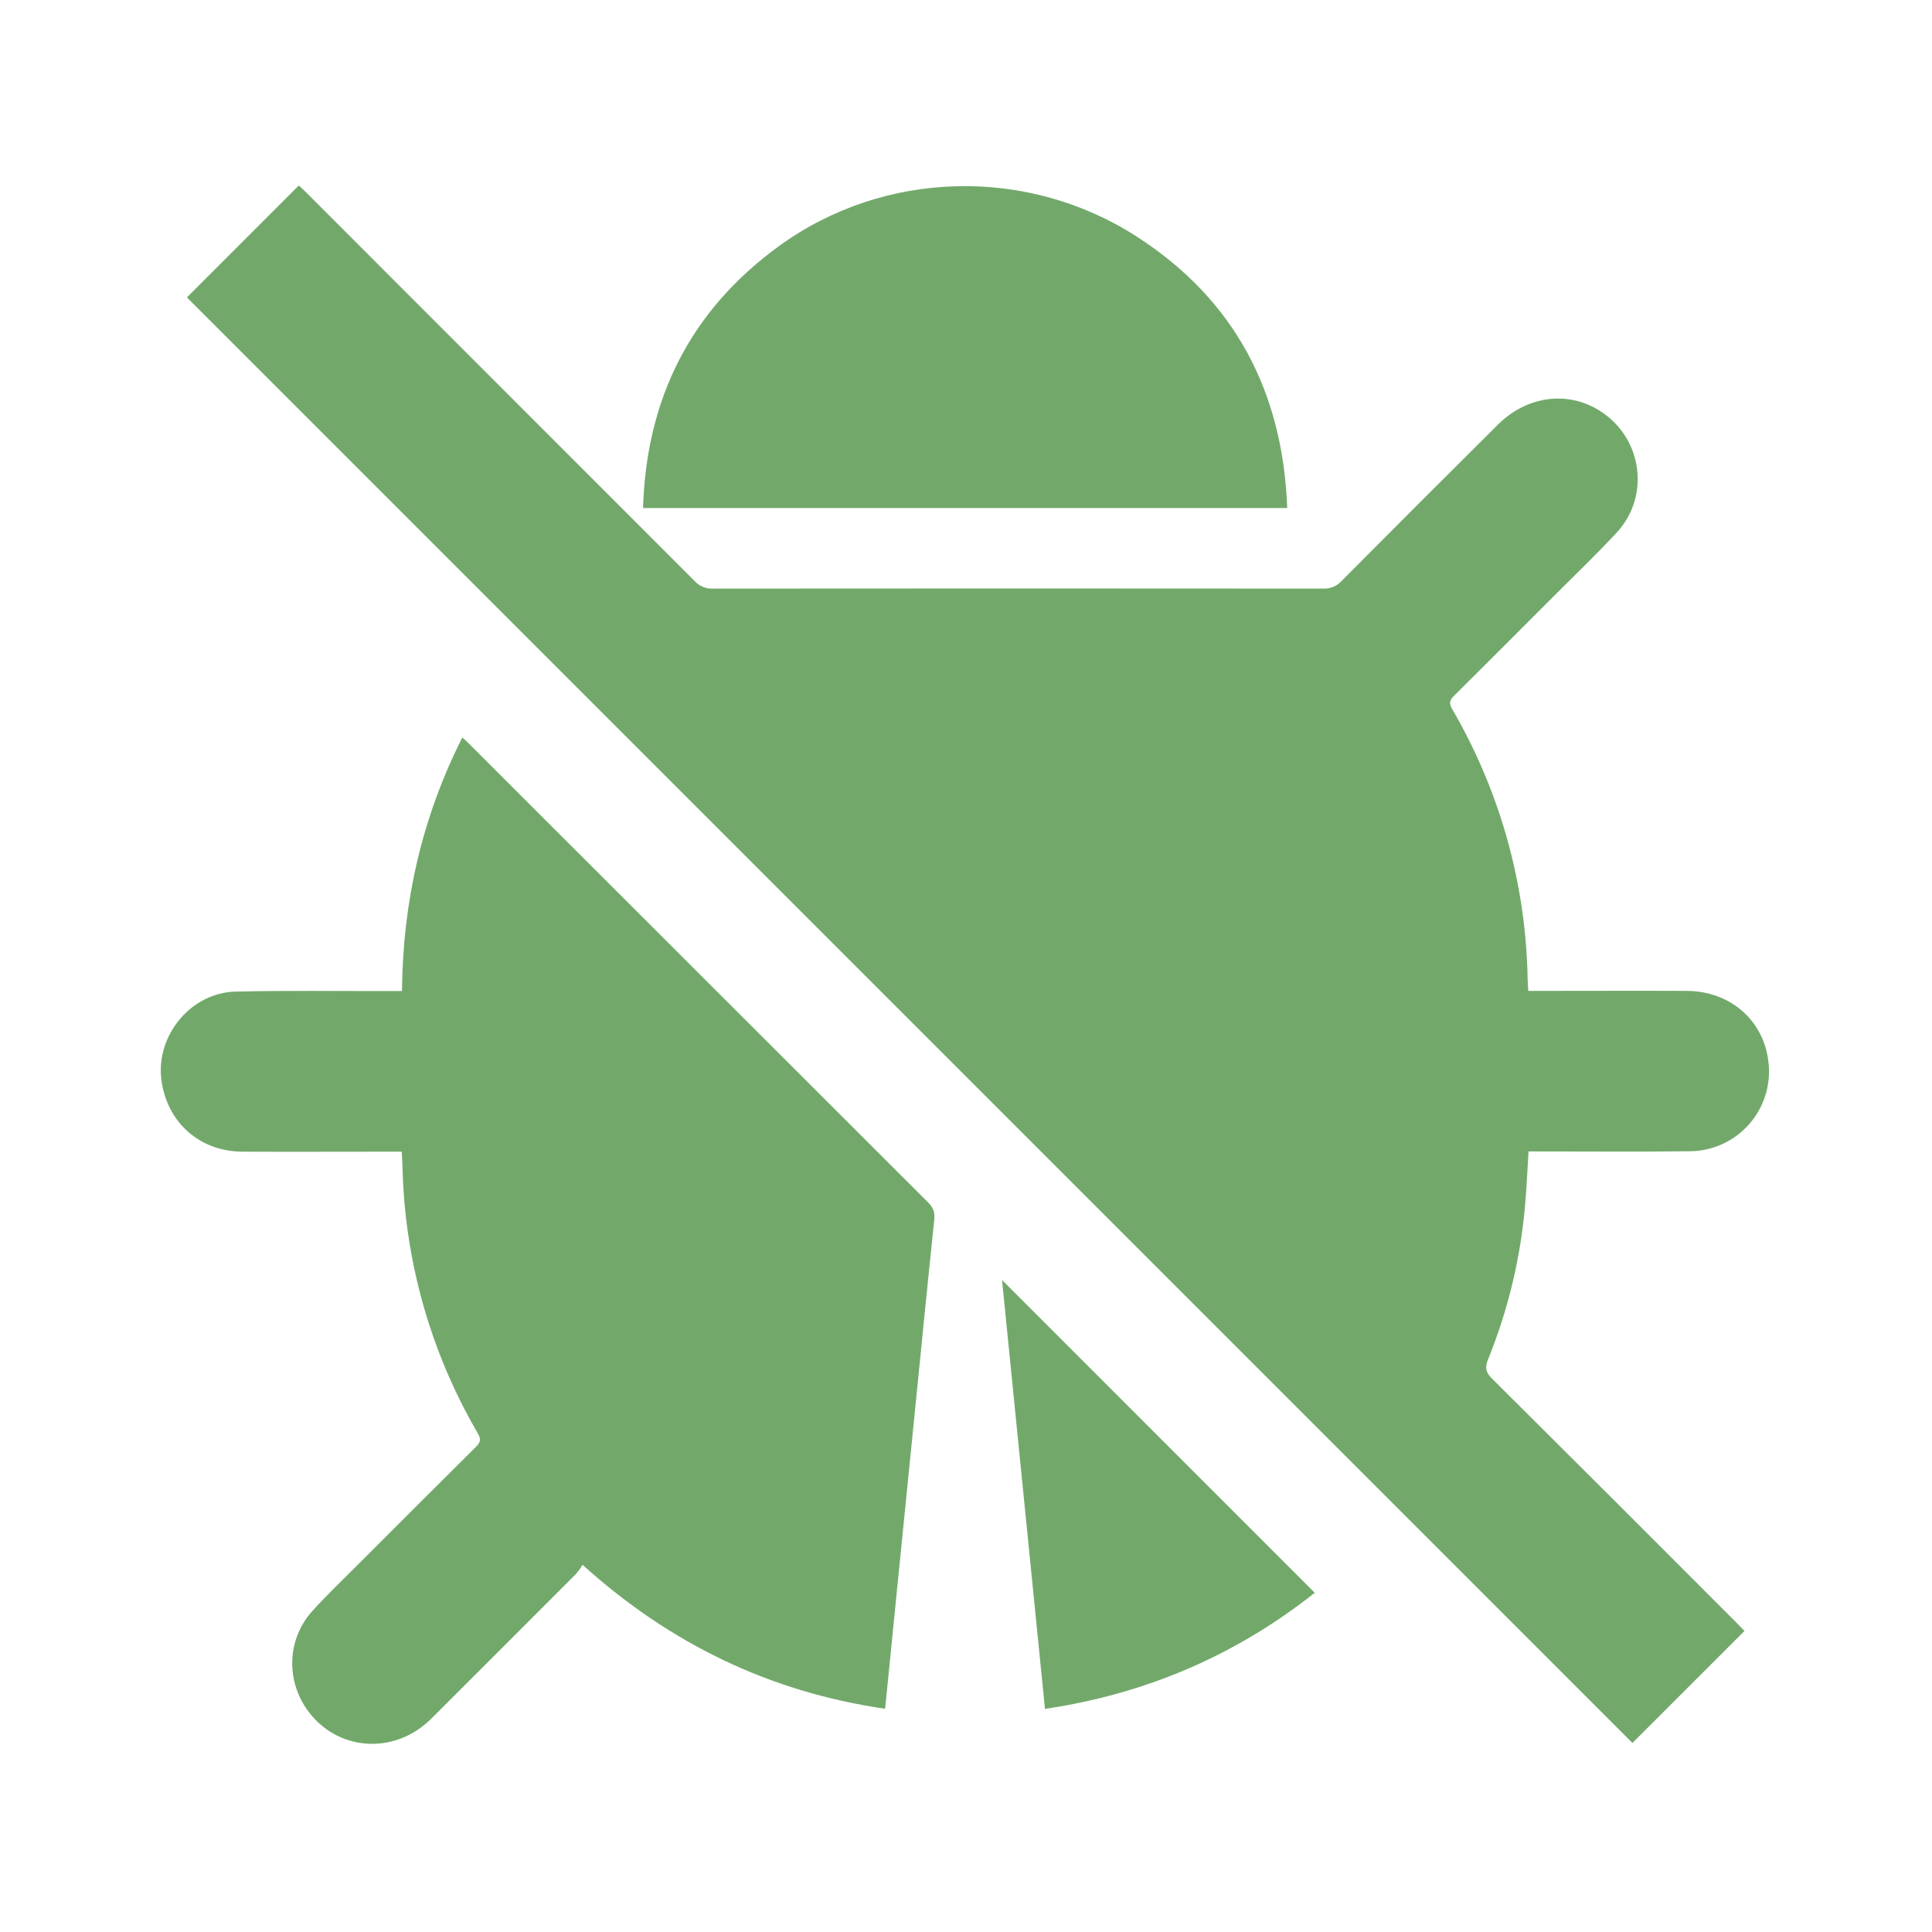
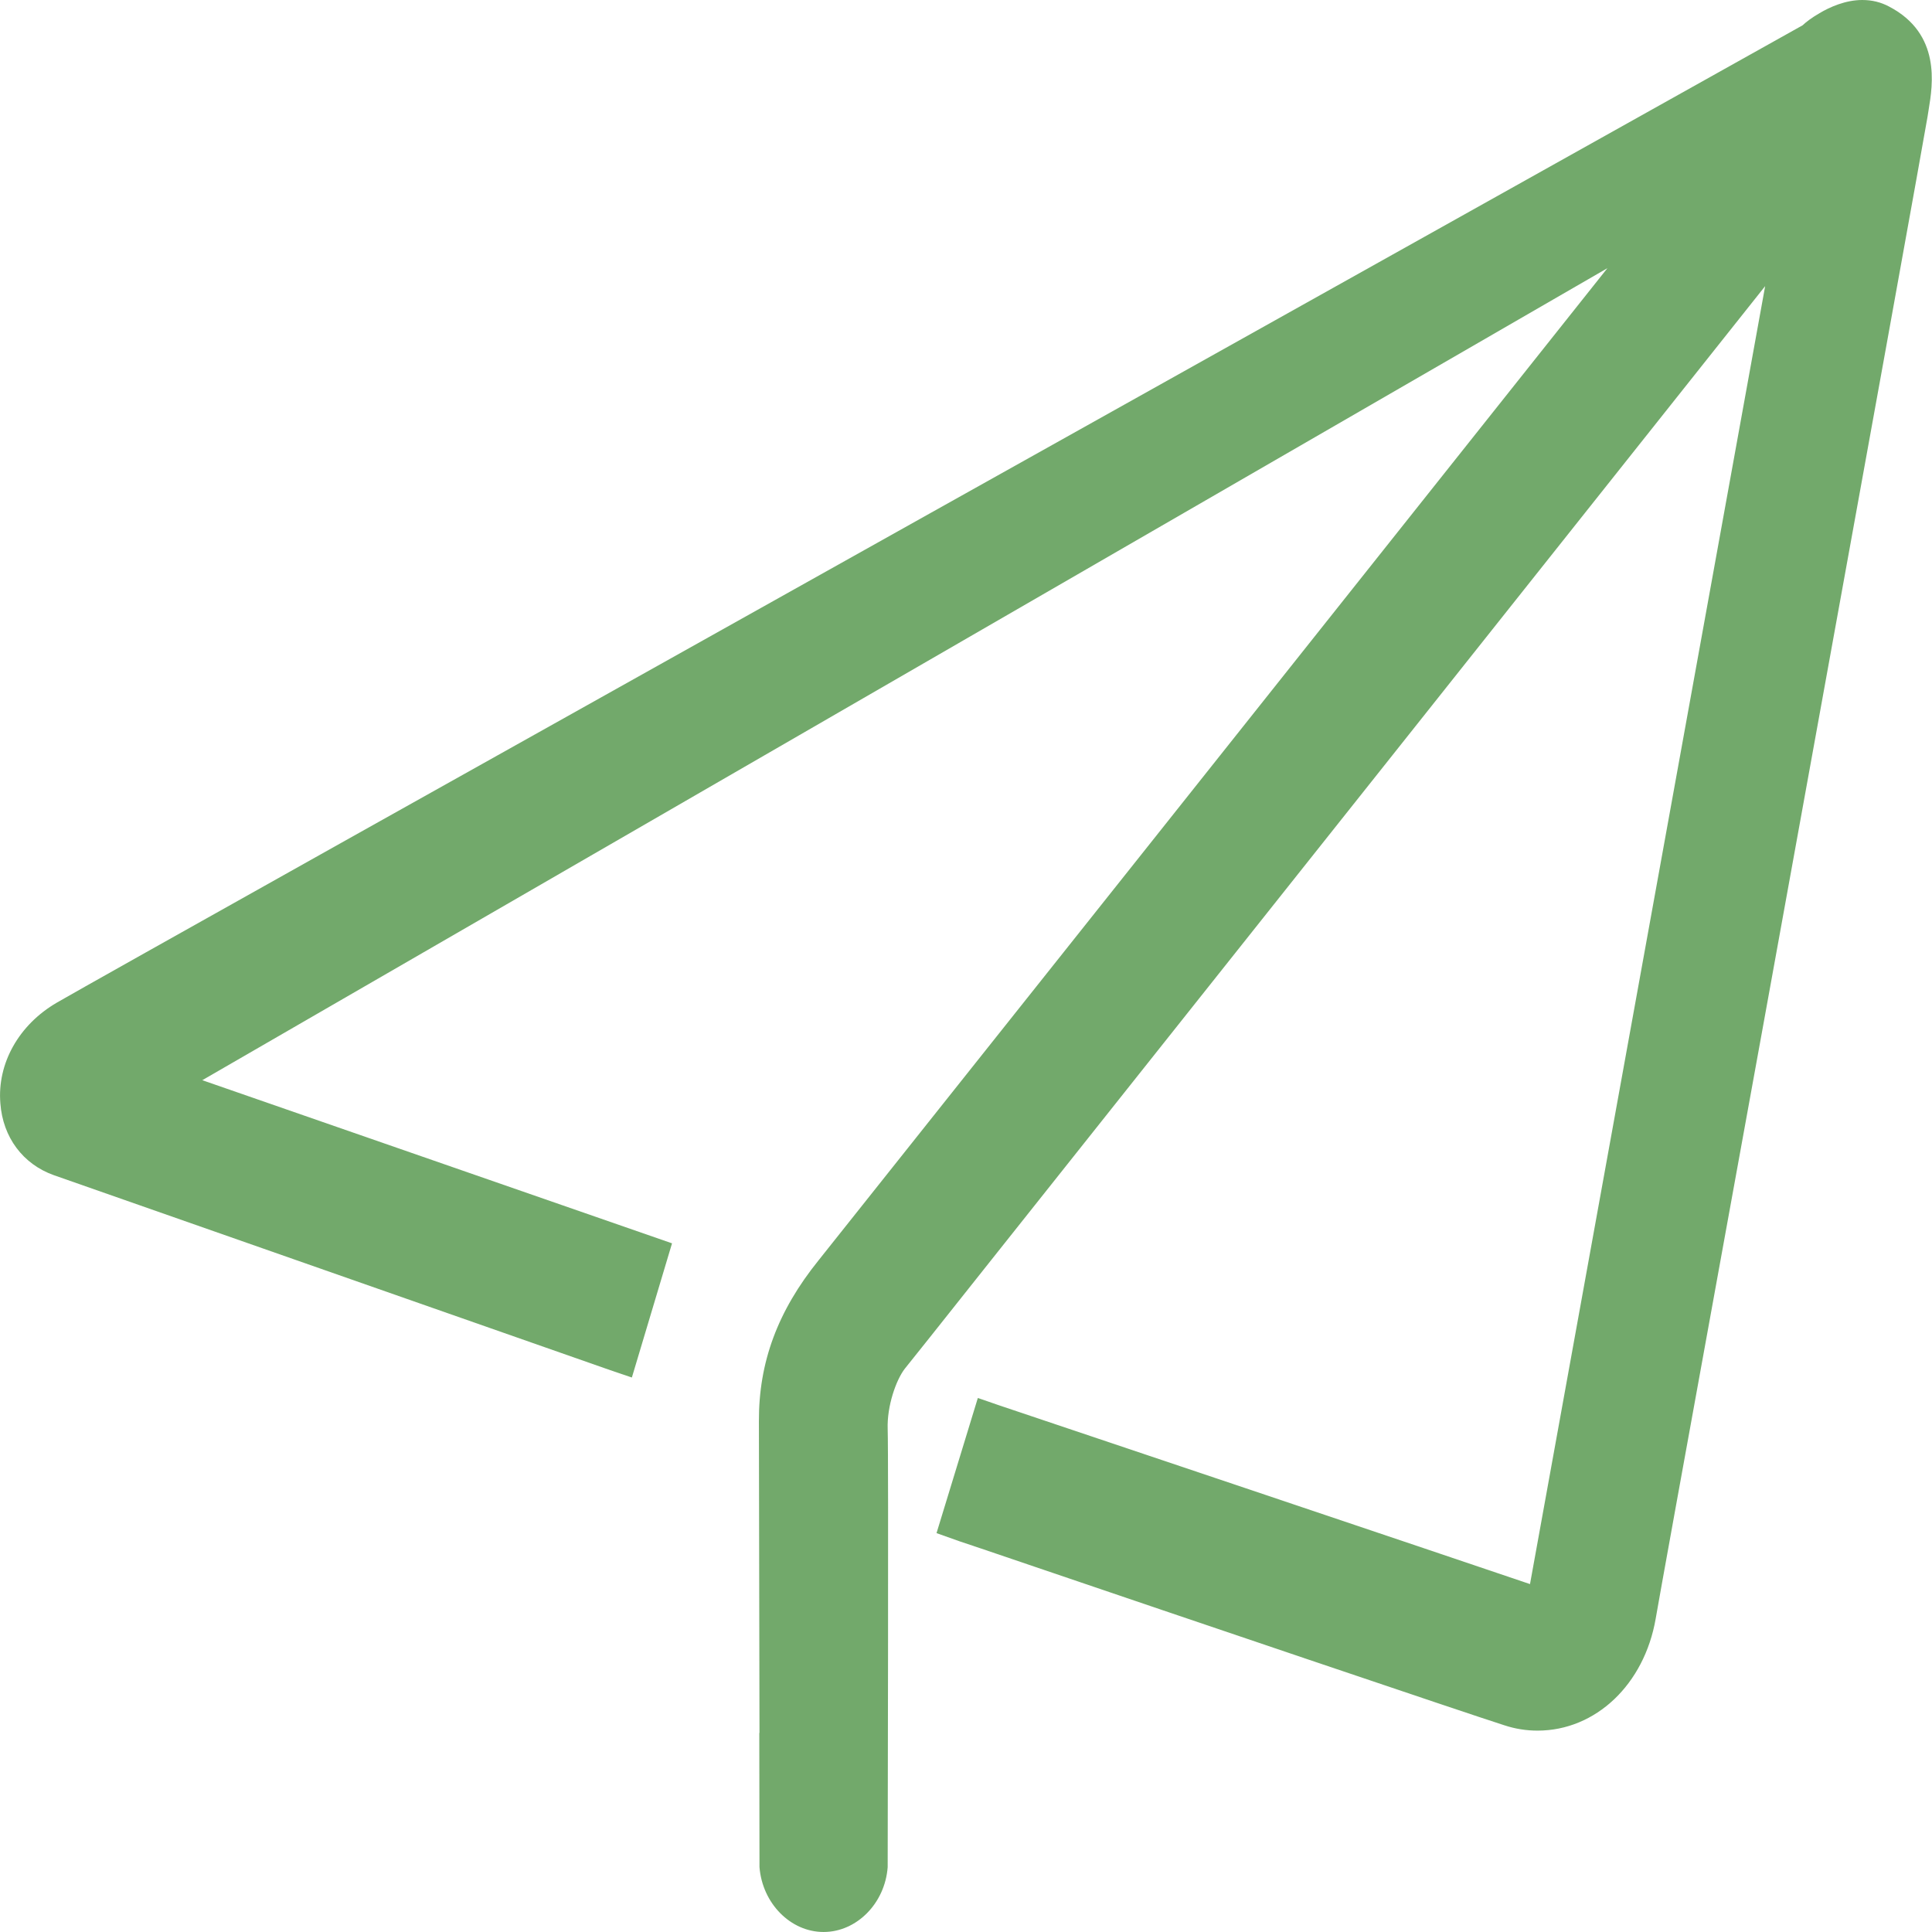
- <svg xmlns="http://www.w3.org/2000/svg" t="1730977671791" class="icon" viewBox="0 0 1024 1024" version="1.1" p-id="4268" width="40" height="40">
-   <path d="M99.07 157.63l59.31-59.33c1 1 2.37 2.16 3.62 3.42q103.14 103.11 206.22 206.3a12.23 12.23 0 0 0 9.56 3.94q161.83-0.15 323.67 0a12.25 12.25 0 0 0 9.57-4q41.37-41.62 83-83c17-16.83 41.35-18.27 58.68-3.75 18.49 15.47 20.66 43.23 4.25 61-10.72 11.61-22.2 22.53-33.37 33.73q-26.45 26.52-53 52.95c-2.29 2.27-2.6 3.91-1 6.75a294.41 294.41 0 0 1 40.1 143c0.05 2 0.21 3.95 0.34 6.55h6.15c26 0 51.95-0.12 77.92 0 22.82 0.14 40.43 15.4 43.14 37a42.27 42.27 0 0 1-41.61 48c-26.64 0.33-53.28 0.09-79.92 0.1h-5.54c-0.61 9.76-1 19-1.81 28.3a281.59 281.59 0 0 1-19.6 81.77c-1.75 4.35-1.42 6.9 2 10.27q65.35 65 130.42 130.23c1.27 1.28 2.48 2.61 3.43 3.6l-59.36 59.35zM212.9 610.41h-5.71c-26.3 0-52.61 0.13-78.91 0-22.8-0.16-40.19-16-42.8-38.64-2.69-23.26 15.88-45.65 39.38-46.21 27.12-0.64 54.27-0.23 81.4-0.28h6.79c0.45-47.3 10.58-92 32-134.43 1.44 1.35 2.55 2.33 3.59 3.38q121.7 121.61 243.41 243.22c2.78 2.78 3.52 5.38 3.11 9.21-3.34 31.76-6.45 63.56-9.64 95.34l-10.6 105.78q-2.68 26.82-5.35 53.64c-0.11 1.14-0.26 2.28-0.48 4.26-61.07-8.91-113.87-34.39-160.32-76.28a35.67 35.67 0 0 1-3.35 4.69q-38.45 38.54-77 77c-19.65 19.47-50.25 17-65.71-5-11.27-16-10.38-37.55 2.78-52.15 8.12-9 17-17.39 25.56-26q30.51-30.57 61.13-61c2.38-2.37 2.94-4 1.12-7.15a293.68 293.68 0 0 1-40-142.5c-0.09-2.18-0.26-4.3-0.4-6.88z" p-id="4269" fill="#72a96b" />
-   <path d="M682.26 269.27H340.82c1.8-58.22 25.21-104.83 72.19-138.93 55.48-40.28 131.45-42.47 189.74-4.79 51.63 33.41 77.2 82 79.51 143.72zM553.86 905.75c-7.65-76.39-15.22-151.94-22.77-227.33l165.75 165.79c-41.44 32.83-88.97 53.52-142.98 61.54z" p-id="4270" fill="#72a96b" />
+ <svg xmlns="http://www.w3.org/2000/svg" t="1740972447314" class="icon" viewBox="0 0 1024 1024" version="1.1" p-id="48638" width="32" height="32">
+   <path d="M436.517 1023.994c-17.498 0-32.438-15.145-33.973-34.382v-0.307l-0.102-70.812h0.102l-0.307-165.259c-0.102-31.21 9.926-58.327 31.62-85.24 13.302-16.679 303.606-381.682 418.111-525.862L107.226 572.524l248.964 86.467-21.284 71.118-11.46-3.889c-0.103 0-268.304-94.039-294.909-103.35C12.163 617.036 1.522 602.812 0.192 584.804c-1.74-21.08 9.721-41.648 29.982-53.416C60.873 513.481 925.849 29.982 955.421 13.405c1.842-1.74 4.605-3.888 9.005-6.447C969.747 3.786 978.138 0 987.041 0c5.116 0 9.823 1.126 14.223 3.48 27.629 14.427 23.127 41.544 20.978 54.54l-0.614 3.889c-1.228 7.674-28.96 161.166-87.285 482.577L913.058 661.651c-19.75 108.672-33.973 187.158-35.508 196.265-6.037 34.894-31.824 59.35-62.625 59.35-5.935 0-11.87-0.92-17.702-2.865-19.647-6.242-174.265-58.634-248.555-83.909-22.922-7.777-39.396-13.405-40.215-13.61l-12.075-4.297 21.898-71.63 11.257 3.888c2.558 0.819 250.499 84.216 281.401 94.755 7.572-41.647 96.289-531.49 124.635-687.949-81.863 103.043-308.518 388.334-409.824 515.732-27.526 34.689-44.922 56.587-46.15 58.02-4.707 6.037-9.516 19.954-9.107 31.926 0.512 15.861 0 222.87 0 231.671v0.614c-1.432 19.237-16.475 34.382-33.973 34.382z" p-id="48639" fill="#72a96b" />
</svg>
